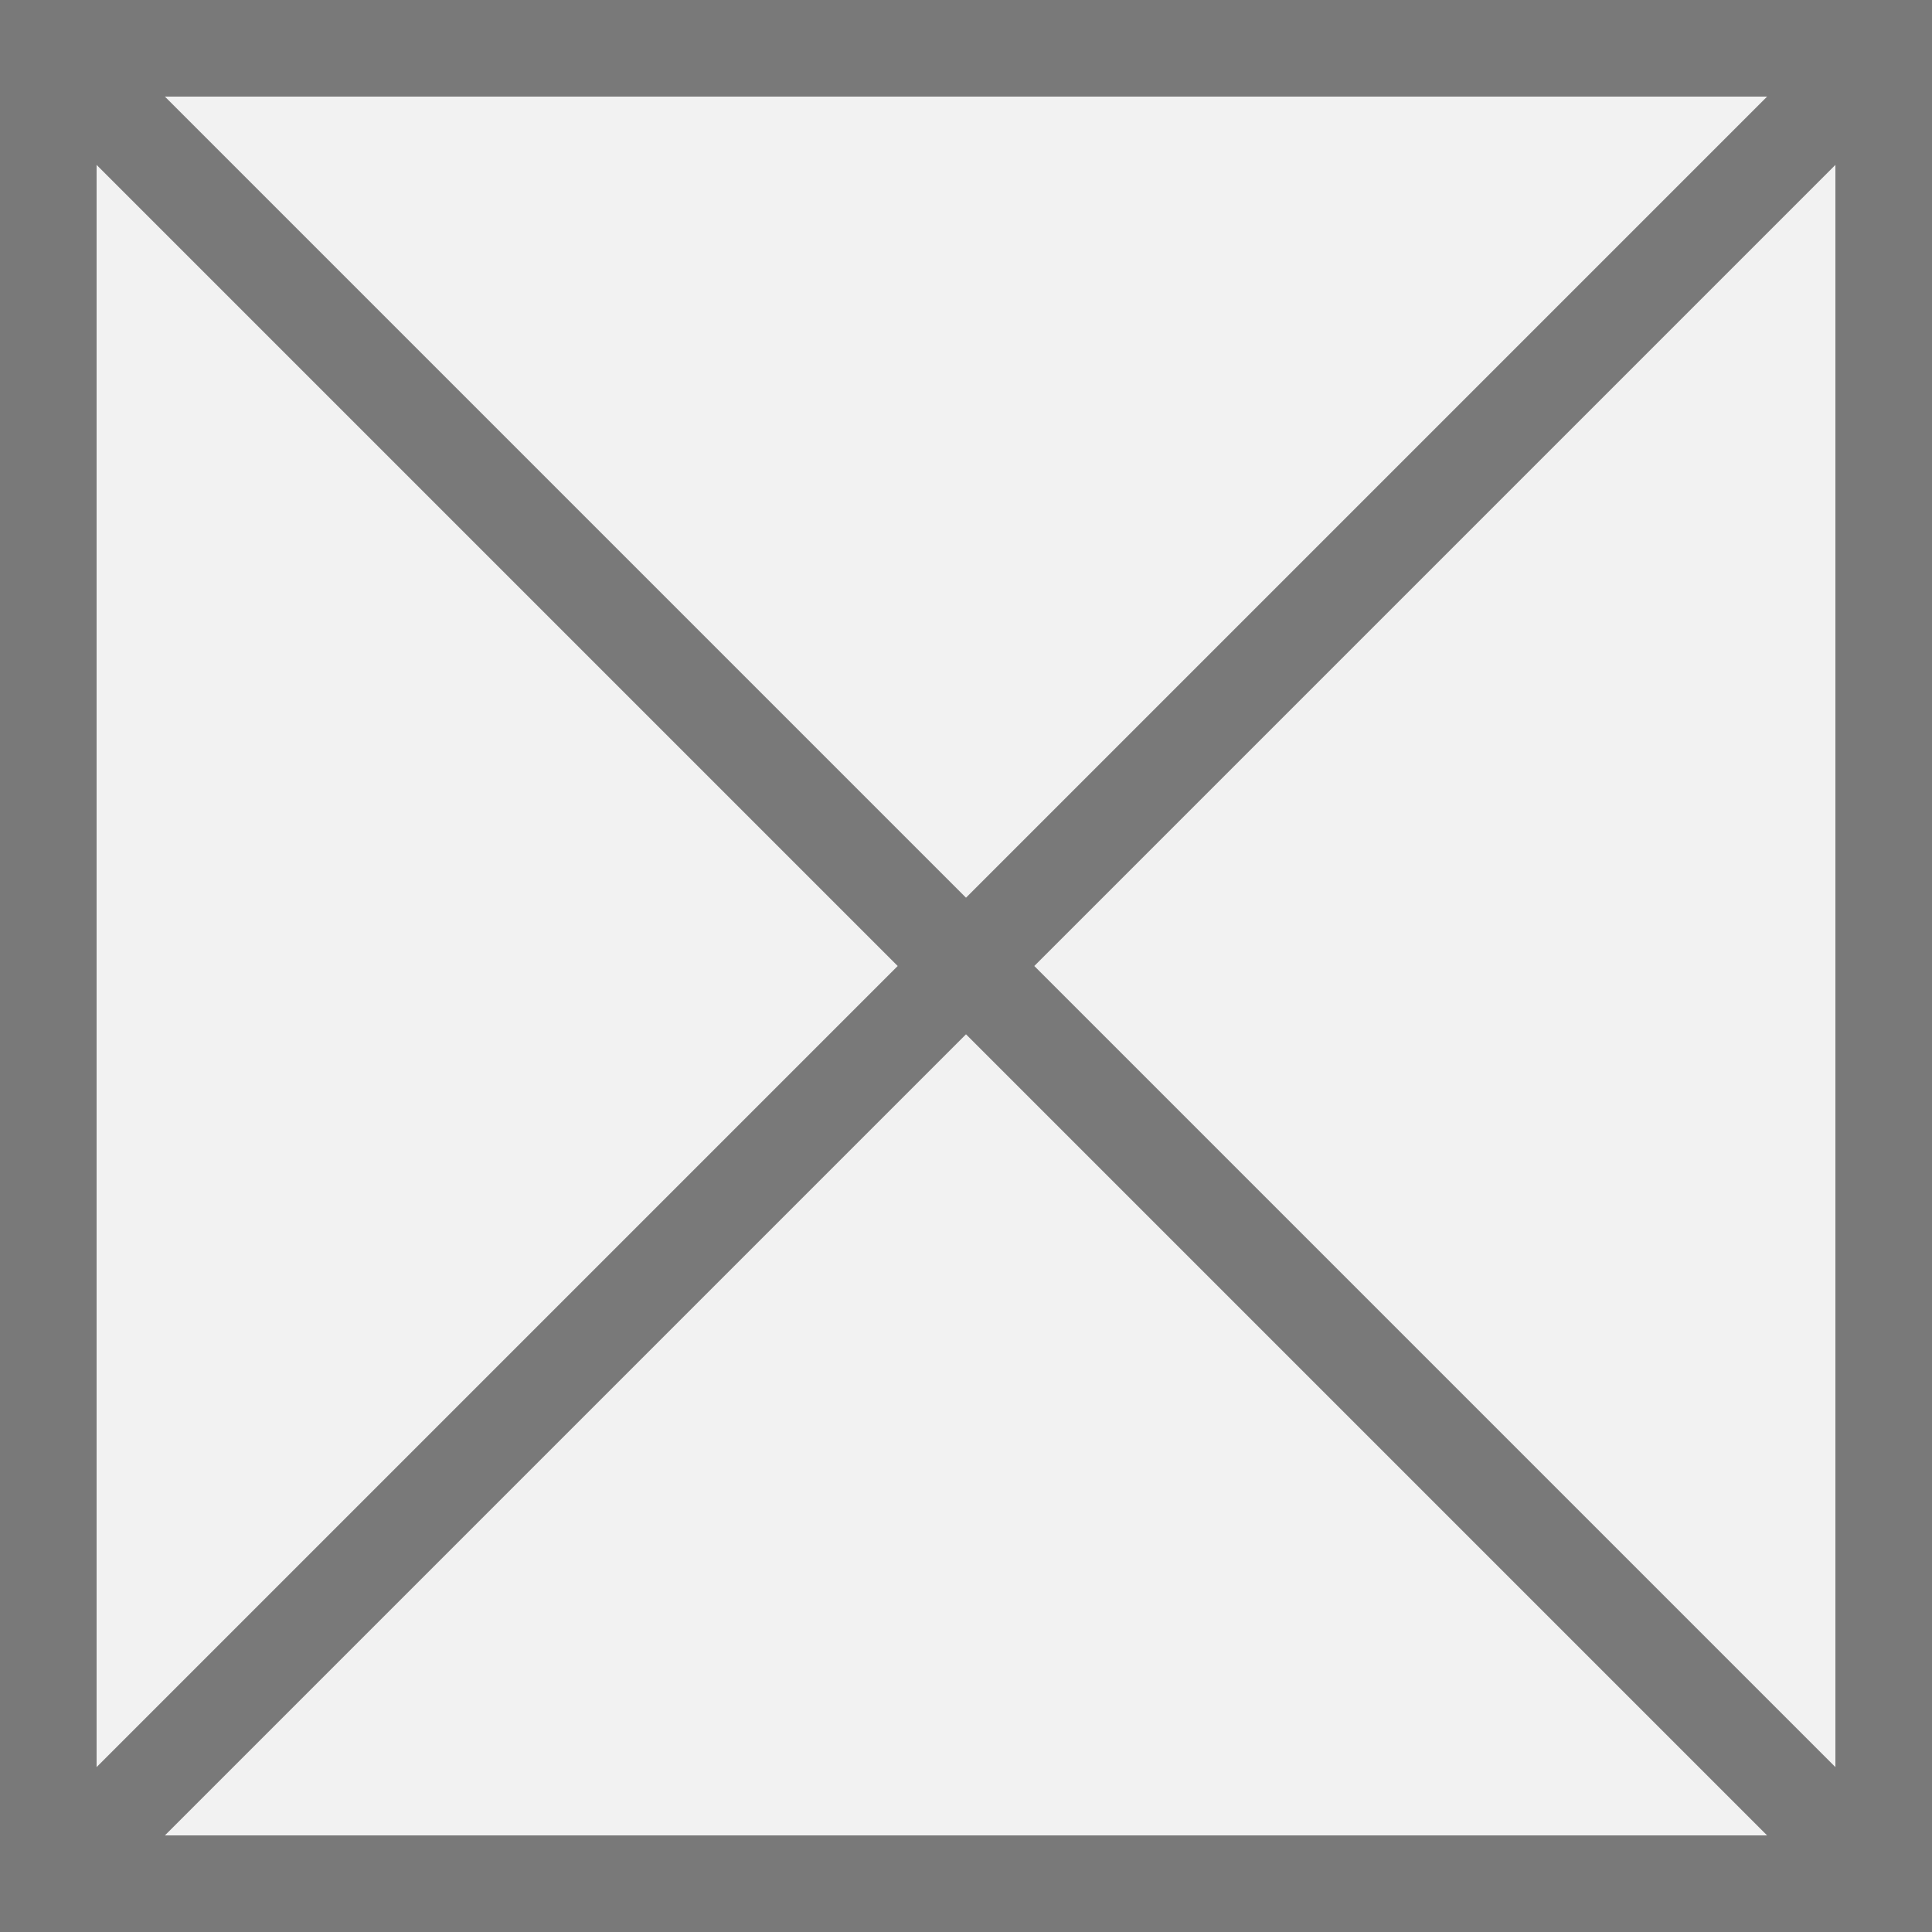
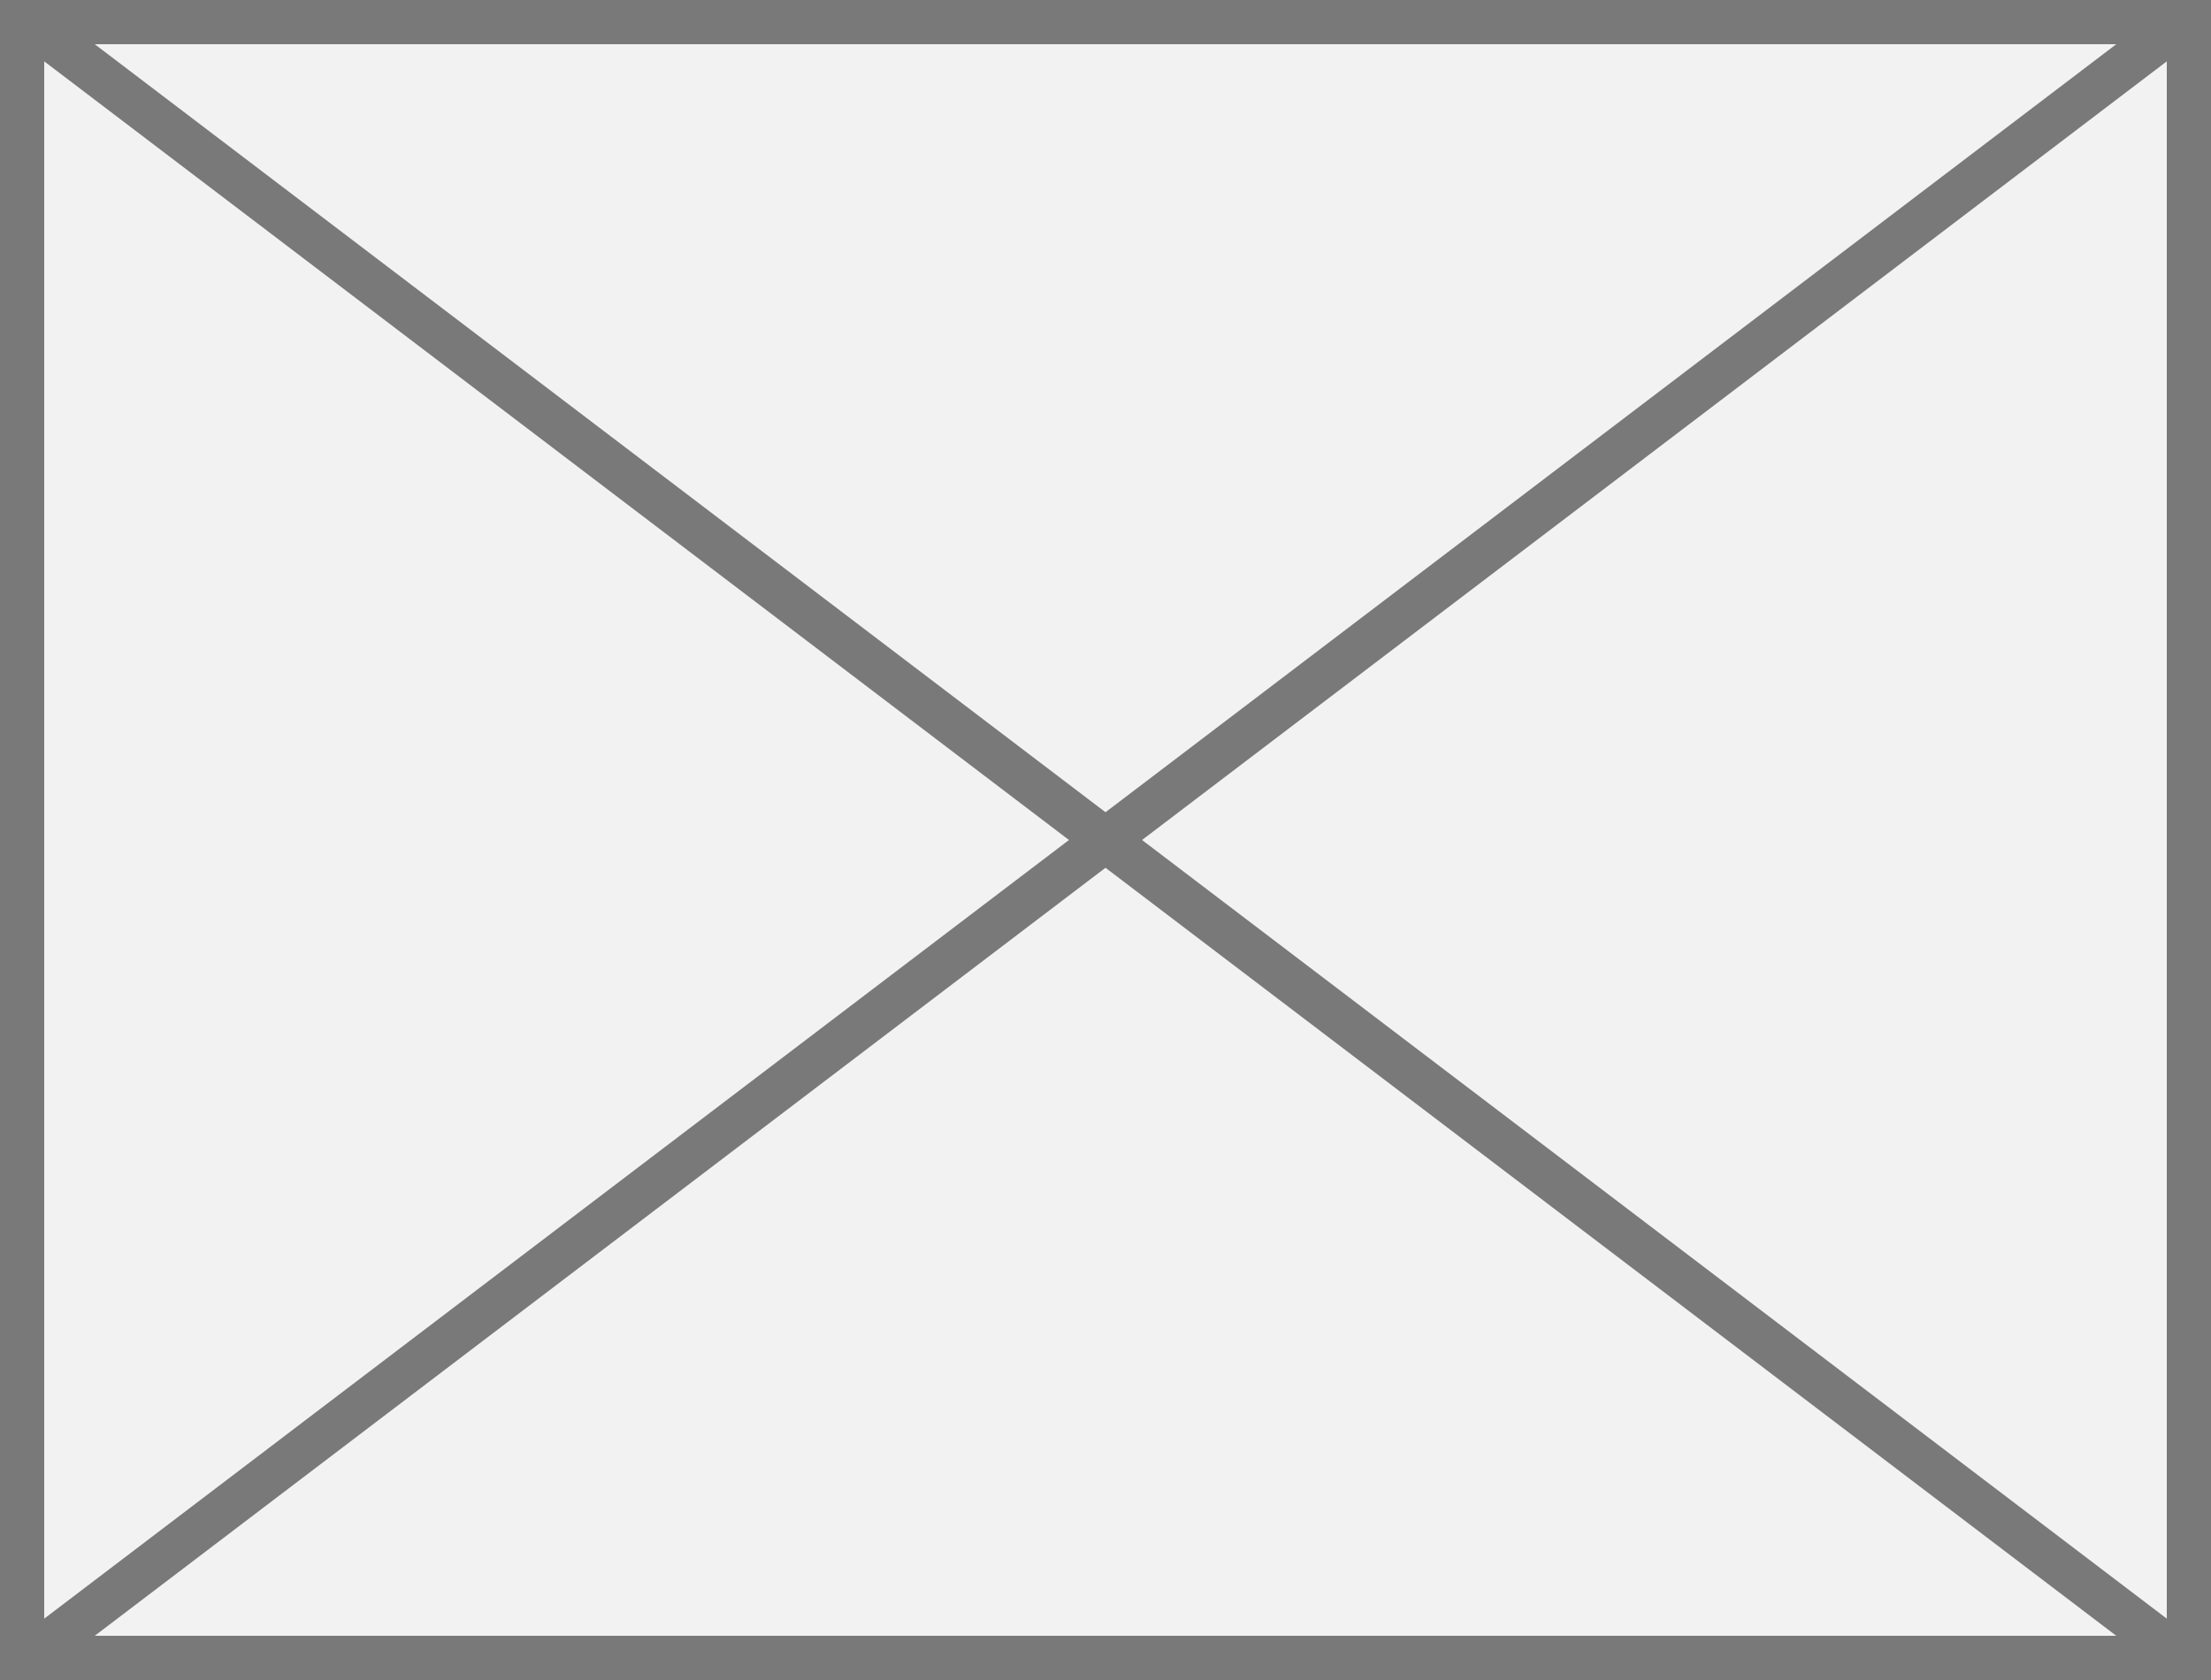
- <svg xmlns="http://www.w3.org/2000/svg" version="1.1" width="20px" height="20px">
-   <g transform="matrix(1 0 0 1 -46 -1263 )">
-     <path d="M 46.5 1263.5  L 65.5 1263.5  L 65.5 1282.5  L 46.5 1282.5  L 46.5 1263.5  Z " fill-rule="nonzero" fill="#f2f2f2" stroke="none" />
-     <path d="M 46.5 1263.5  L 65.5 1263.5  L 65.5 1282.5  L 46.5 1282.5  L 46.5 1263.5  Z " stroke-width="1" stroke="#797979" fill="none" />
-     <path d="M 46.354 1263.354  L 65.646 1282.646  M 65.646 1263.354  L 46.354 1282.646  " stroke-width="1" stroke="#797979" fill="none" />
+ <svg xmlns="http://www.w3.org/2000/svg" version="1.1" width="50px" height="38px">
+   <g transform="matrix(1 0 0 1 0 -5 )">
+     <path d="M 0.5 5.5  L 49.5 5.5  L 49.5 42.5  L 0.5 42.5  L 0.5 5.5  Z " fill-rule="nonzero" fill="#f2f2f2" stroke="none" />
+     <path d="M 0.5 5.5  L 49.5 5.5  L 49.5 42.5  L 0.5 42.5  L 0.5 5.5  Z " stroke-width="1" stroke="#797979" fill="none" />
+     <path d="M 0.524 5.398  L 49.476 42.602  M 49.476 5.398  L 0.524 42.602  " stroke-width="1" stroke="#797979" fill="none" />
  </g>
</svg>
